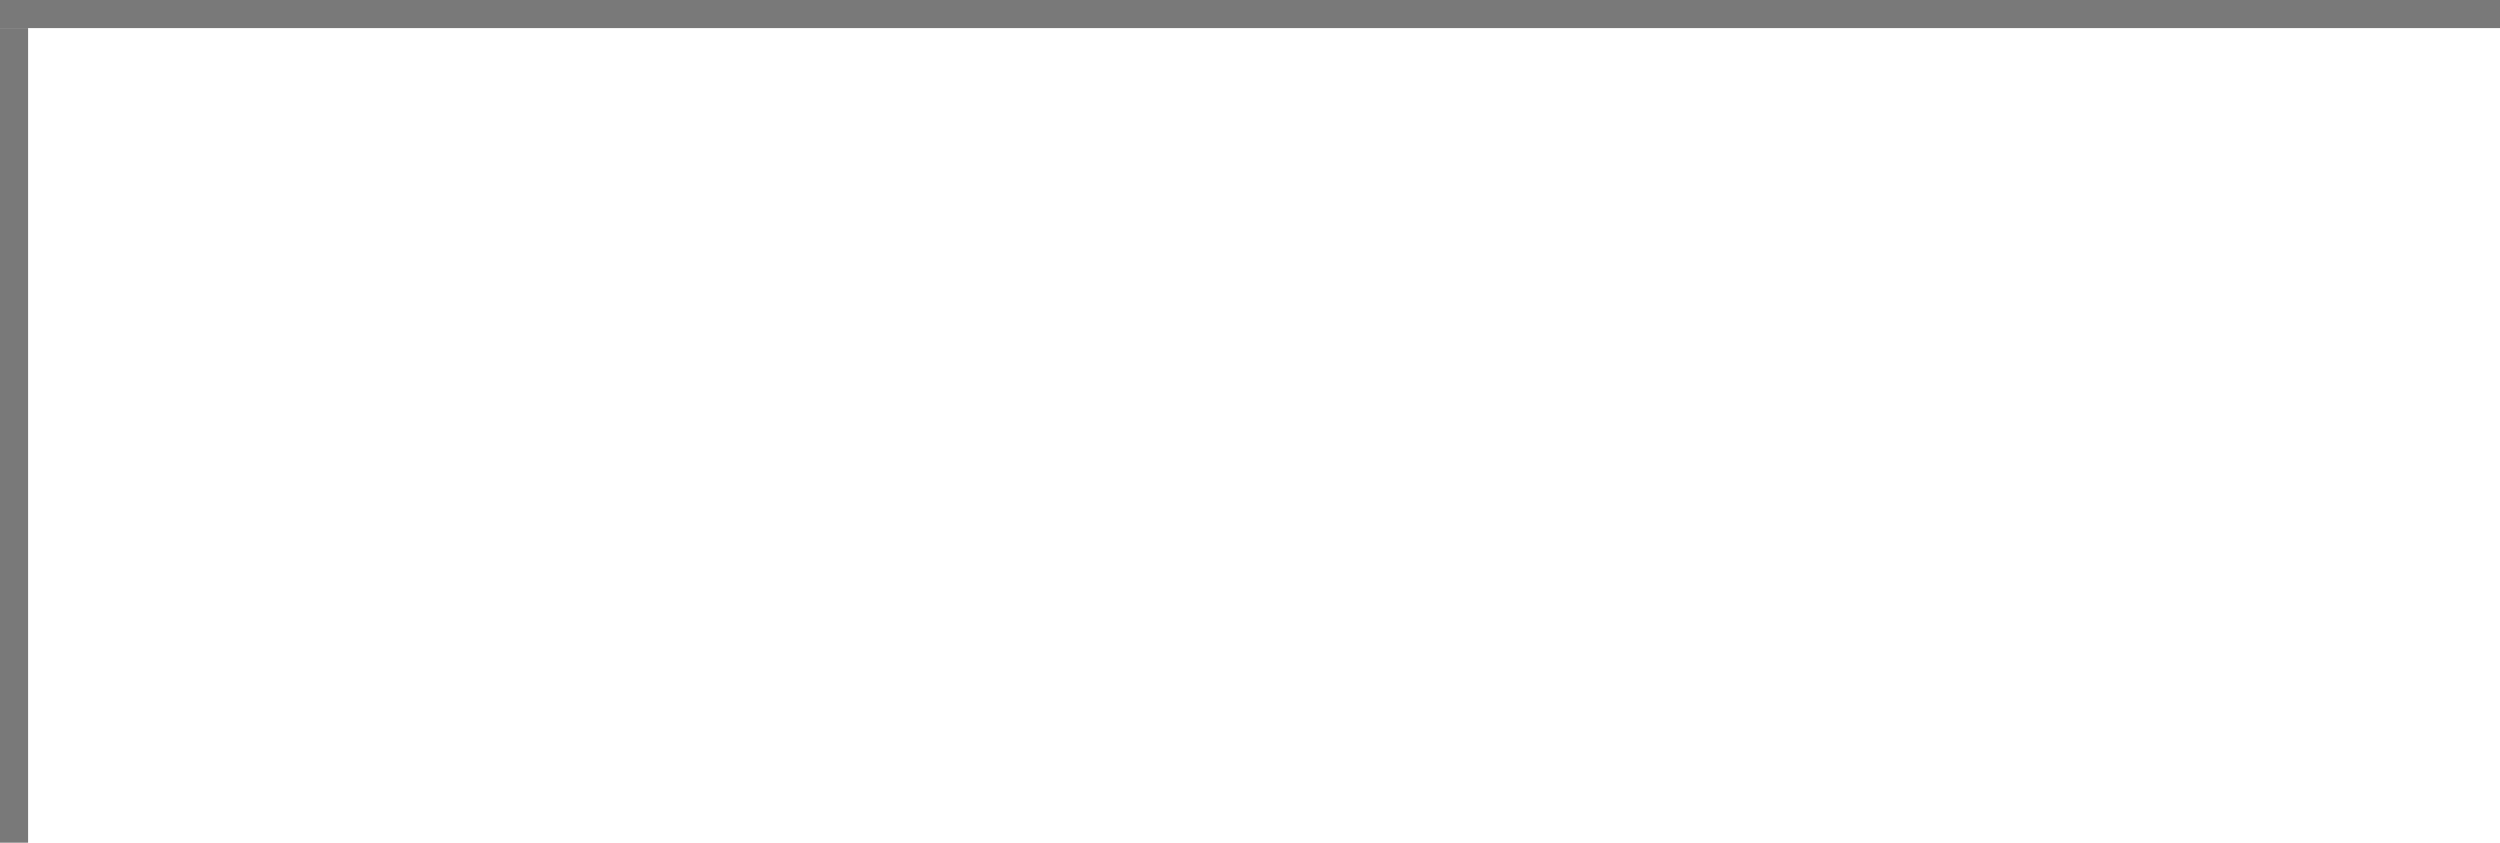
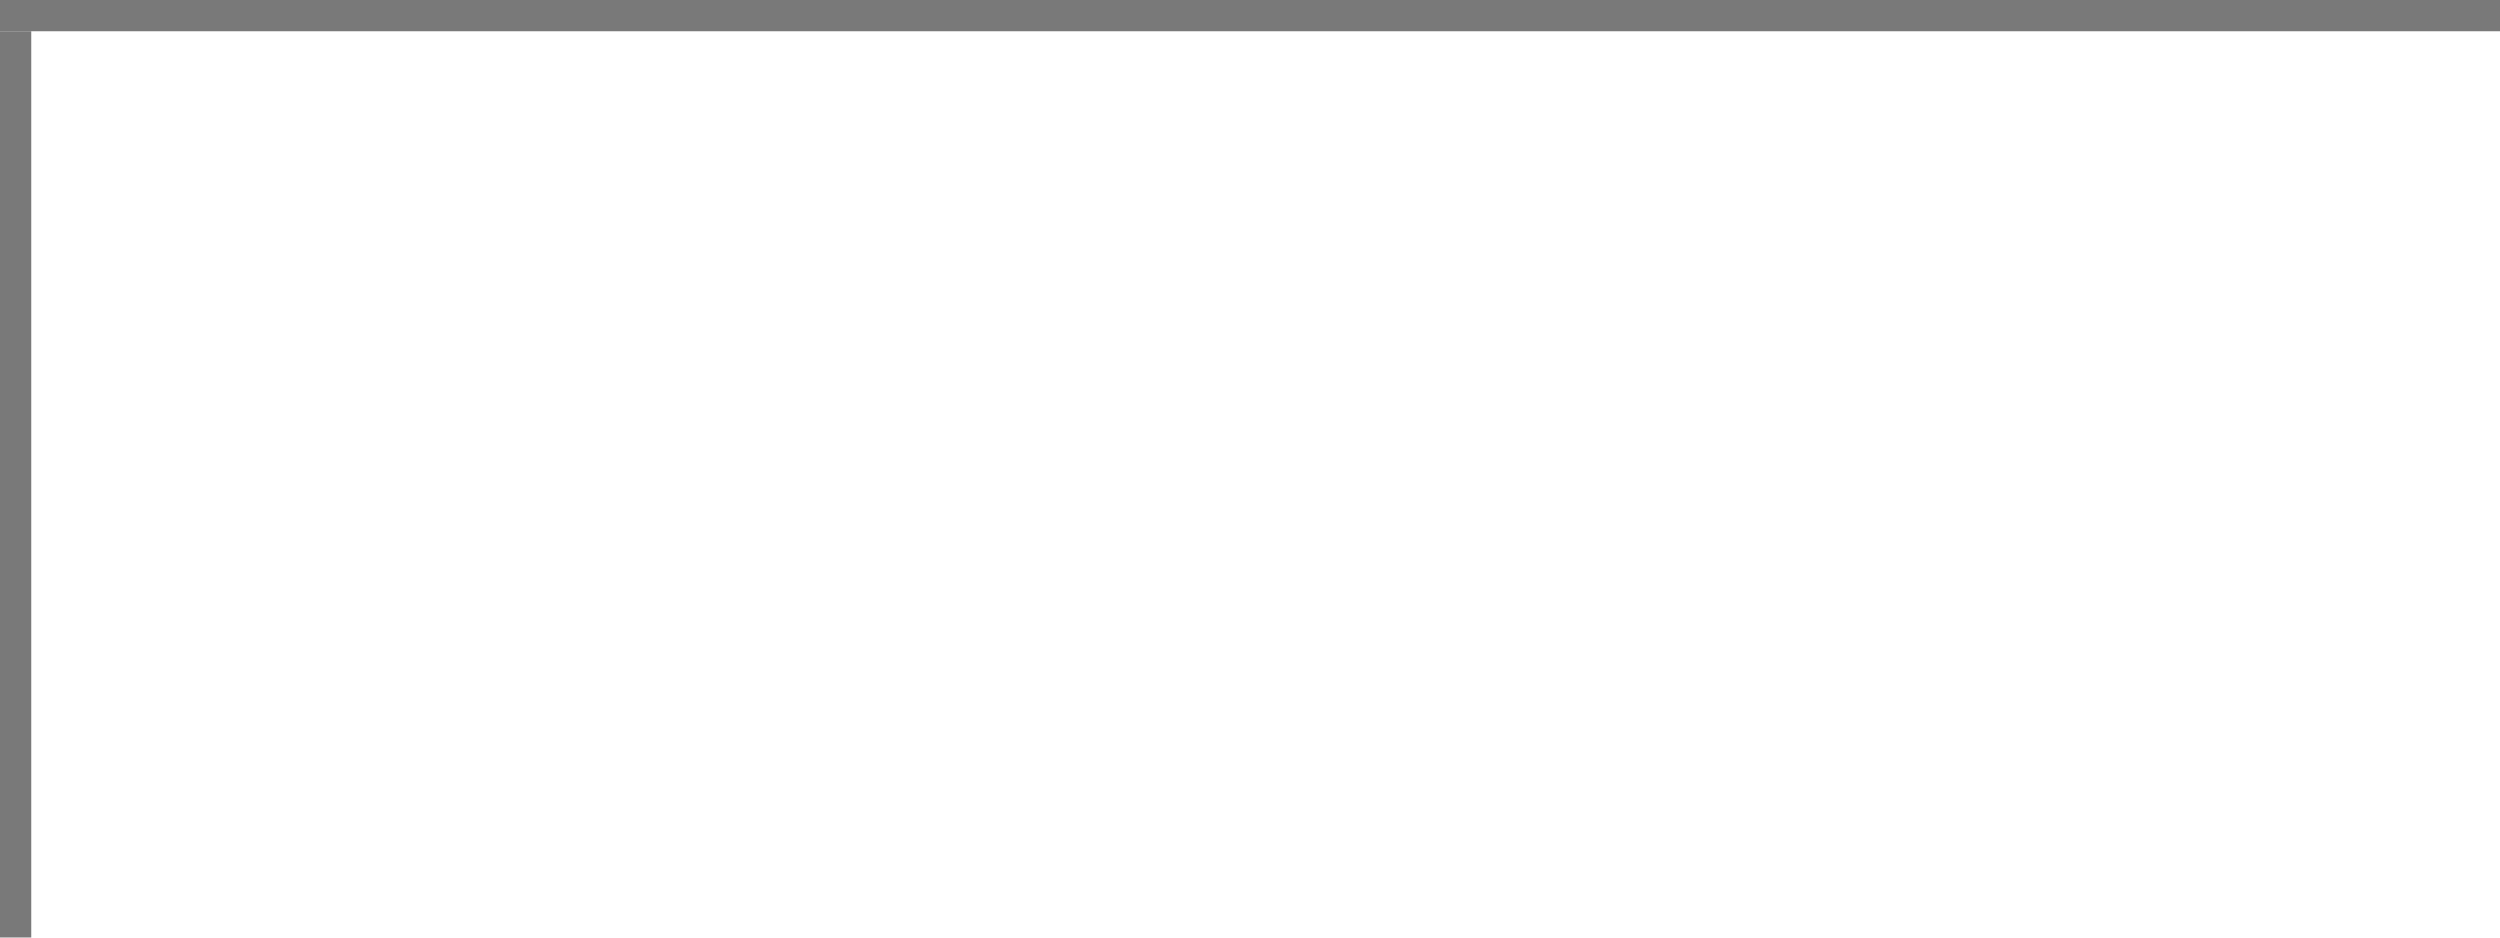
- <svg xmlns="http://www.w3.org/2000/svg" version="1.1" width="89px" height="30px" viewBox="866 0 89 30">
-   <path d="M 1 1  L 89 1  L 89 30  L 1 30  L 1 1  Z " fill-rule="nonzero" fill="rgba(255, 255, 255, 1)" stroke="none" transform="matrix(1 0 0 1 866 0 )" class="fill" />
-   <path d="M 0.5 1  L 0.5 30  " stroke-width="1" stroke-dasharray="0" stroke="rgba(121, 121, 121, 1)" fill="none" transform="matrix(1 0 0 1 866 0 )" class="stroke" />
-   <path d="M 0 0.5  L 89 0.5  " stroke-width="1" stroke-dasharray="0" stroke="rgba(121, 121, 121, 1)" fill="none" transform="matrix(1 0 0 1 866 0 )" class="stroke" />
+ <svg xmlns="http://www.w3.org/2000/svg" version="1.1" width="80px" height="30px" viewBox="720 0 80 30">
+   <path d="M 1 1  L 80 1  L 80 30  L 1 30  L 1 1  Z " fill-rule="nonzero" fill="rgba(255, 255, 255, 1)" stroke="none" transform="matrix(1 0 0 1 720 0 )" class="fill" />
+   <path d="M 0.5 1  L 0.5 30  " stroke-width="1" stroke-dasharray="0" stroke="rgba(121, 121, 121, 1)" fill="none" transform="matrix(1 0 0 1 720 0 )" class="stroke" />
+   <path d="M 0 0.5  L 80 0.5  " stroke-width="1" stroke-dasharray="0" stroke="rgba(121, 121, 121, 1)" fill="none" transform="matrix(1 0 0 1 720 0 )" class="stroke" />
</svg>
